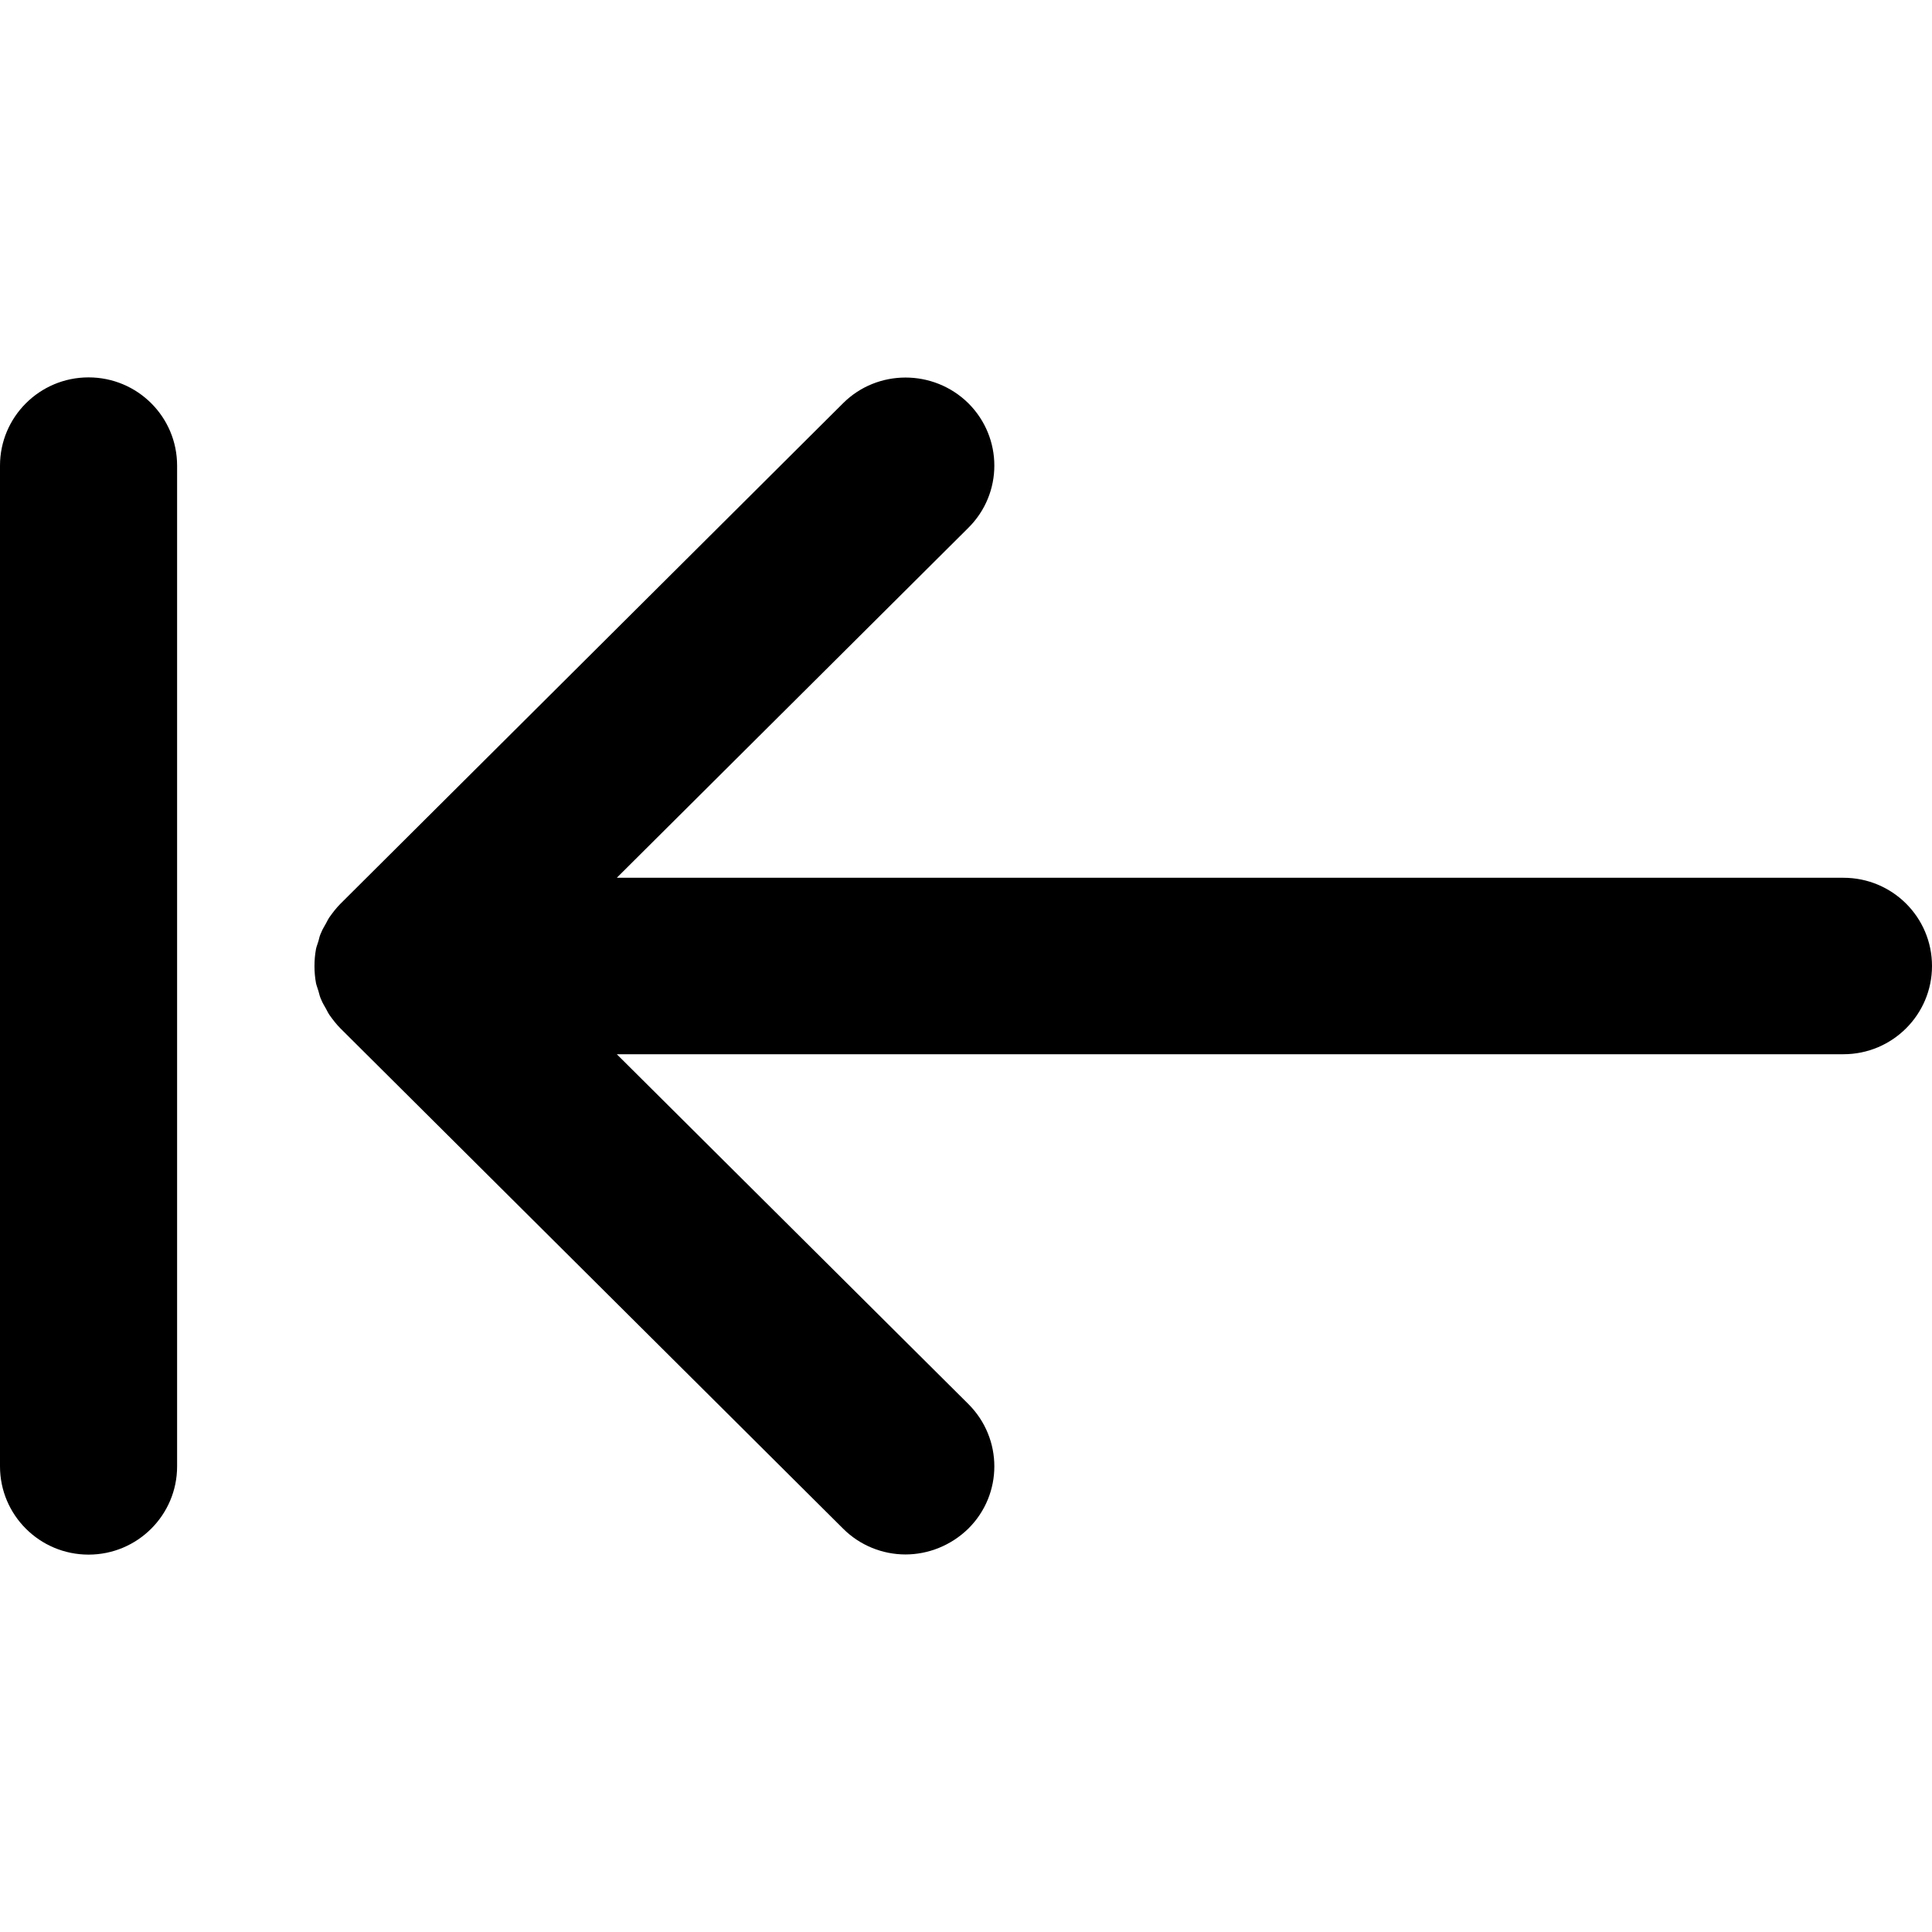
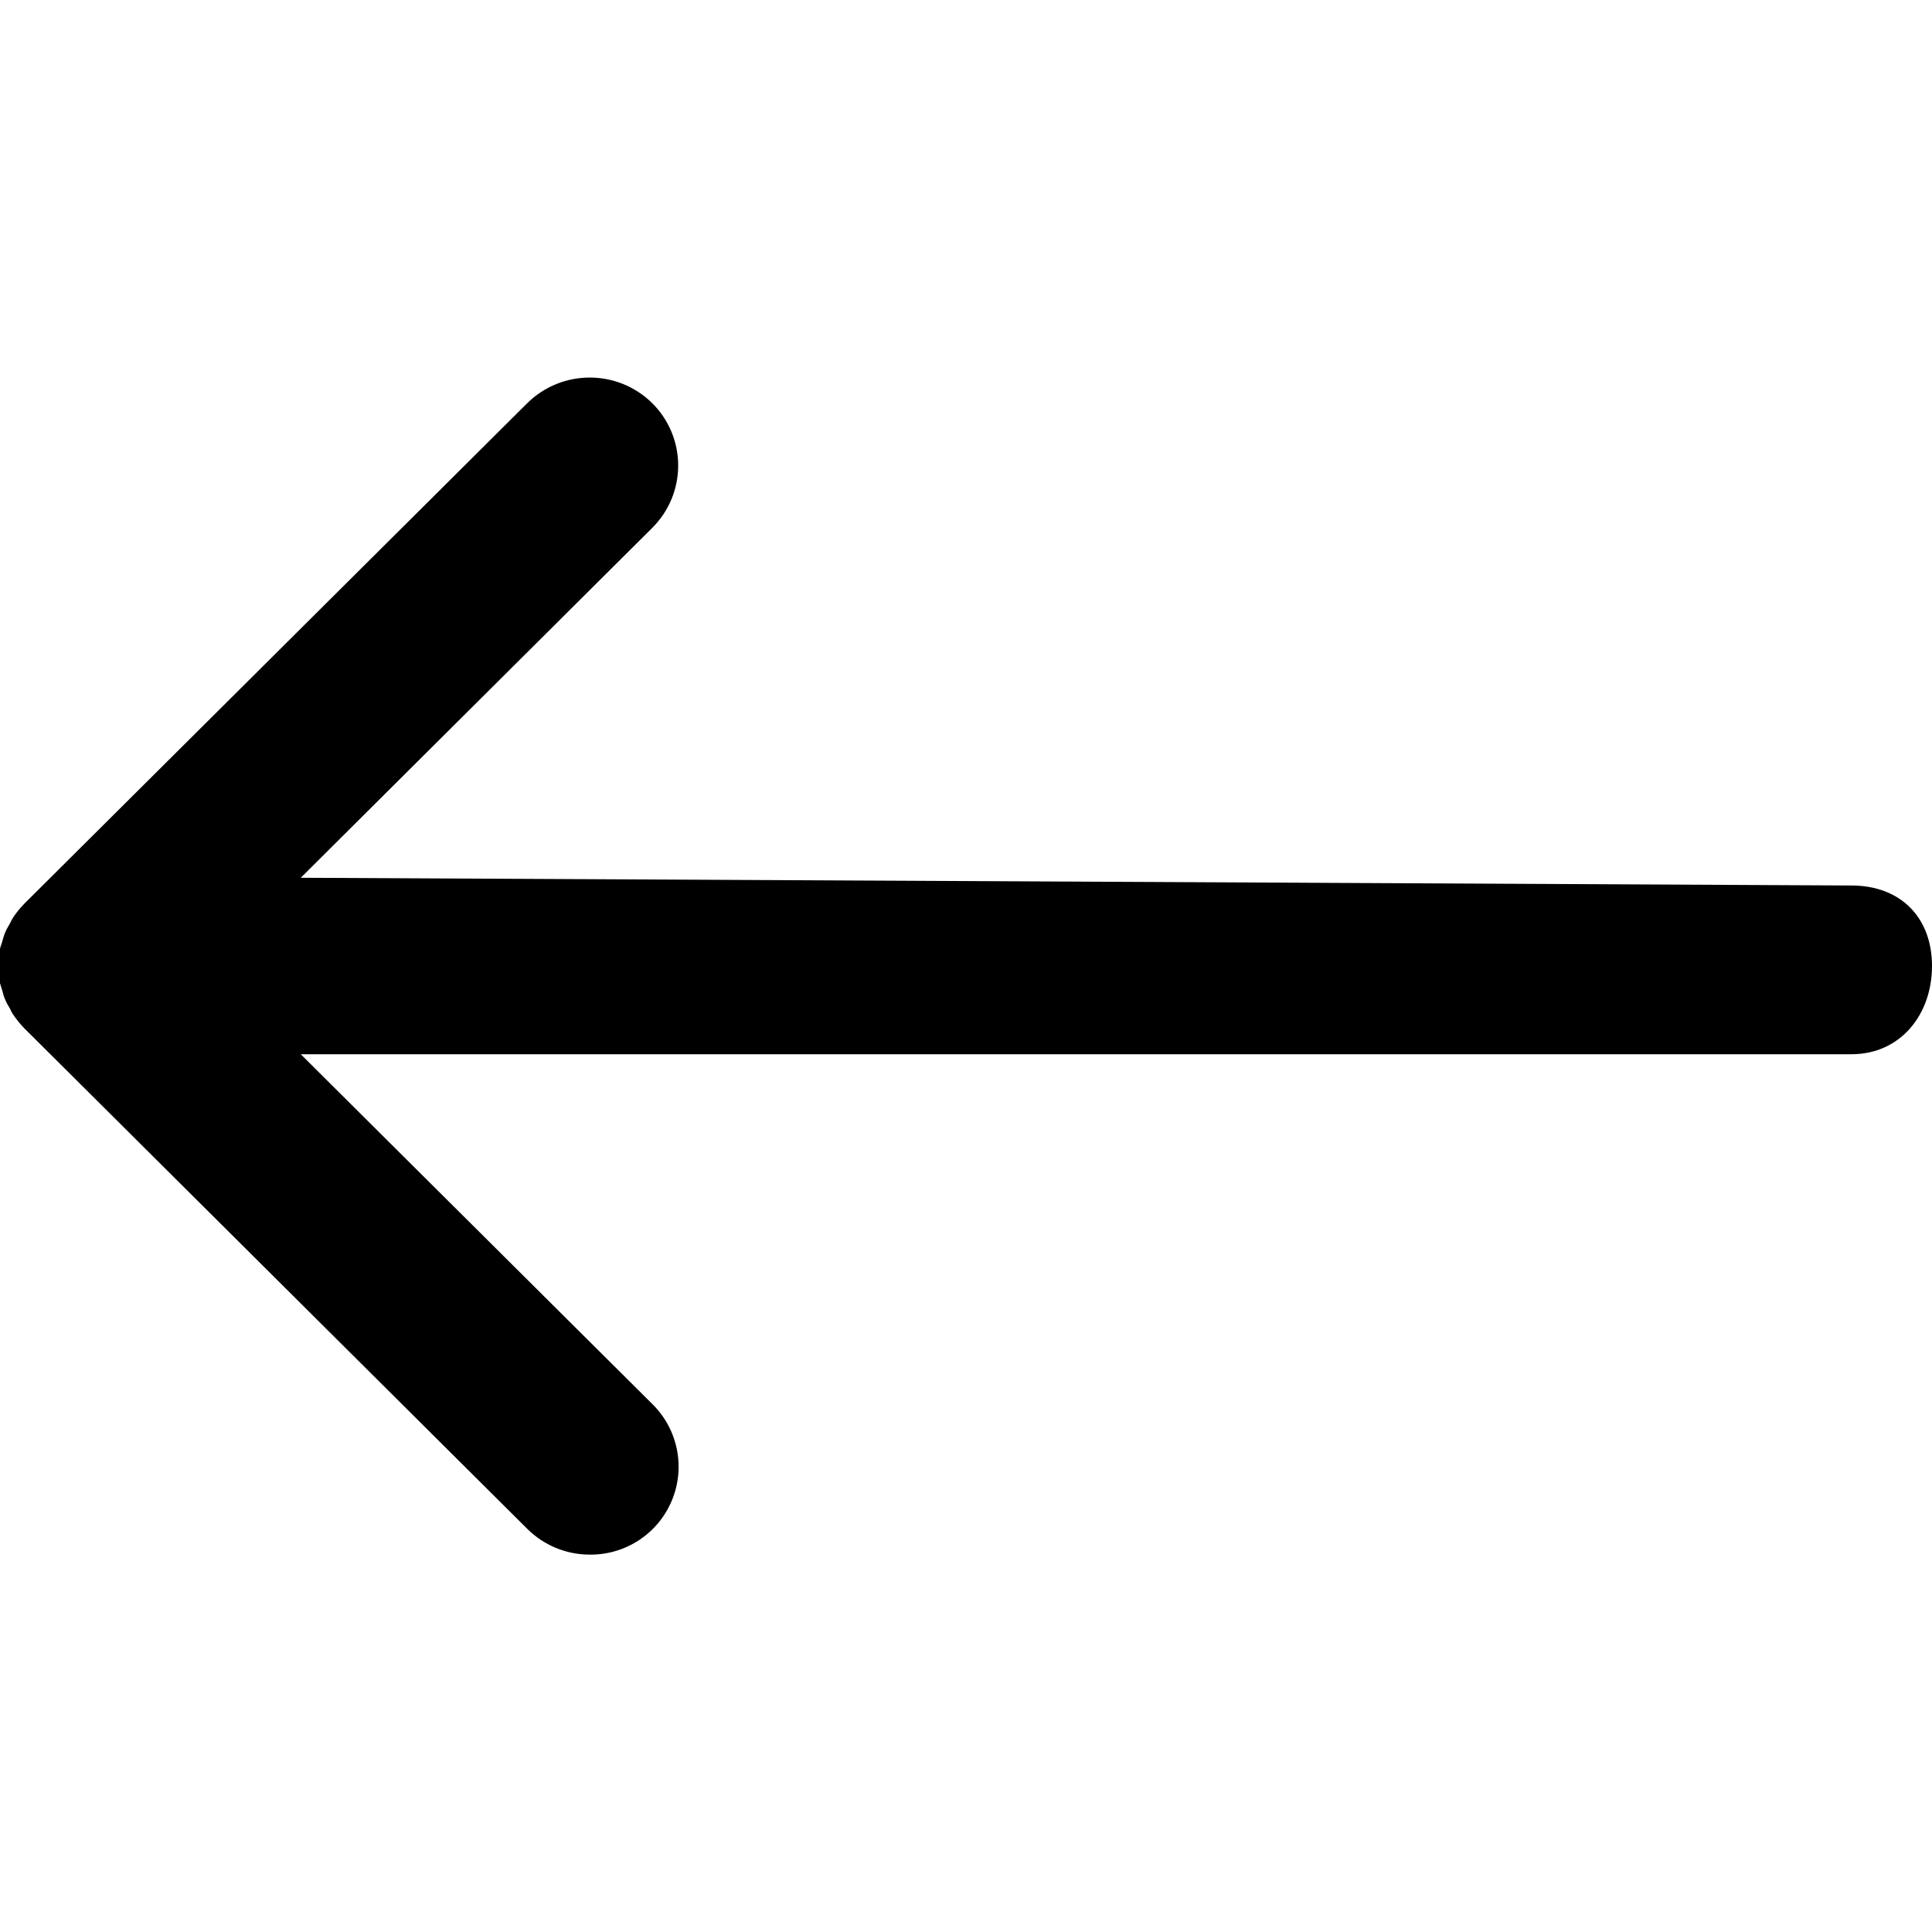
<svg xmlns="http://www.w3.org/2000/svg" width="100%" height="100%" viewBox="0 0 12 12">
-   <path d="M1.1 9.108c0 .302-.246.548-.55.548C.246 9.656 0 9.41 0 9.108V2.892c0-.302.246-.548.55-.548.304 0 .55.245.55.548v6.216ZM11.45 6.548H3.831L6.014 8.72c.216.215.216.561 0 .775-.108.105-.249.16-.39.16-.141 0-.282-.055-.387-.16L2.115 6.388c-.026-.026-.048-.055-.068-.083-.009-.013-.015-.026-.022-.039-.011-.02-.022-.037-.029-.055-.009-.018-.013-.037-.018-.055-.004-.015-.011-.031-.015-.048-.013-.07-.013-.145 0-.215.004-.018.011-.033.015-.048.004-.018.009-.037.018-.055.007-.018.018-.035.029-.055.007-.013.013-.026.022-.039.02-.028.042-.057.068-.083L5.237 2.504c.213-.212.561-.212.777 0 .216.215.216.561 0 .775L3.831 5.452h7.619c.304 0 .55.245.55.548 0 .302-.246.548-.55.548Z" fill="currentColor" />
+   <path d="M11.5 6.548H1.868L4.051 8.72a.546.546 0 0 1-.39.936.55.55 0 0 1-.386-.16L.152 6.388a.6.6 0 0 1-.068-.083c-.01-.014-.016-.027-.022-.04C.05 6.245.04 6.228.033 6.21.024 6.193.02 6.173.015 6.156L0 6.107a.587.587 0 0 1 0-.214c.004-.018.011-.033.015-.049.005-.017.01-.037.018-.054.007-.018.018-.035.029-.055.006-.013.013-.026.022-.04a.596.596 0 0 1 .068-.083l3.123-3.108a.553.553 0 0 1 .776 0 .546.546 0 0 1 0 .775L1.868 5.452 11.5 5.5c.304 0 .5.198.5.5s-.196.548-.5.548Z" fill="currentColor" />
</svg>
